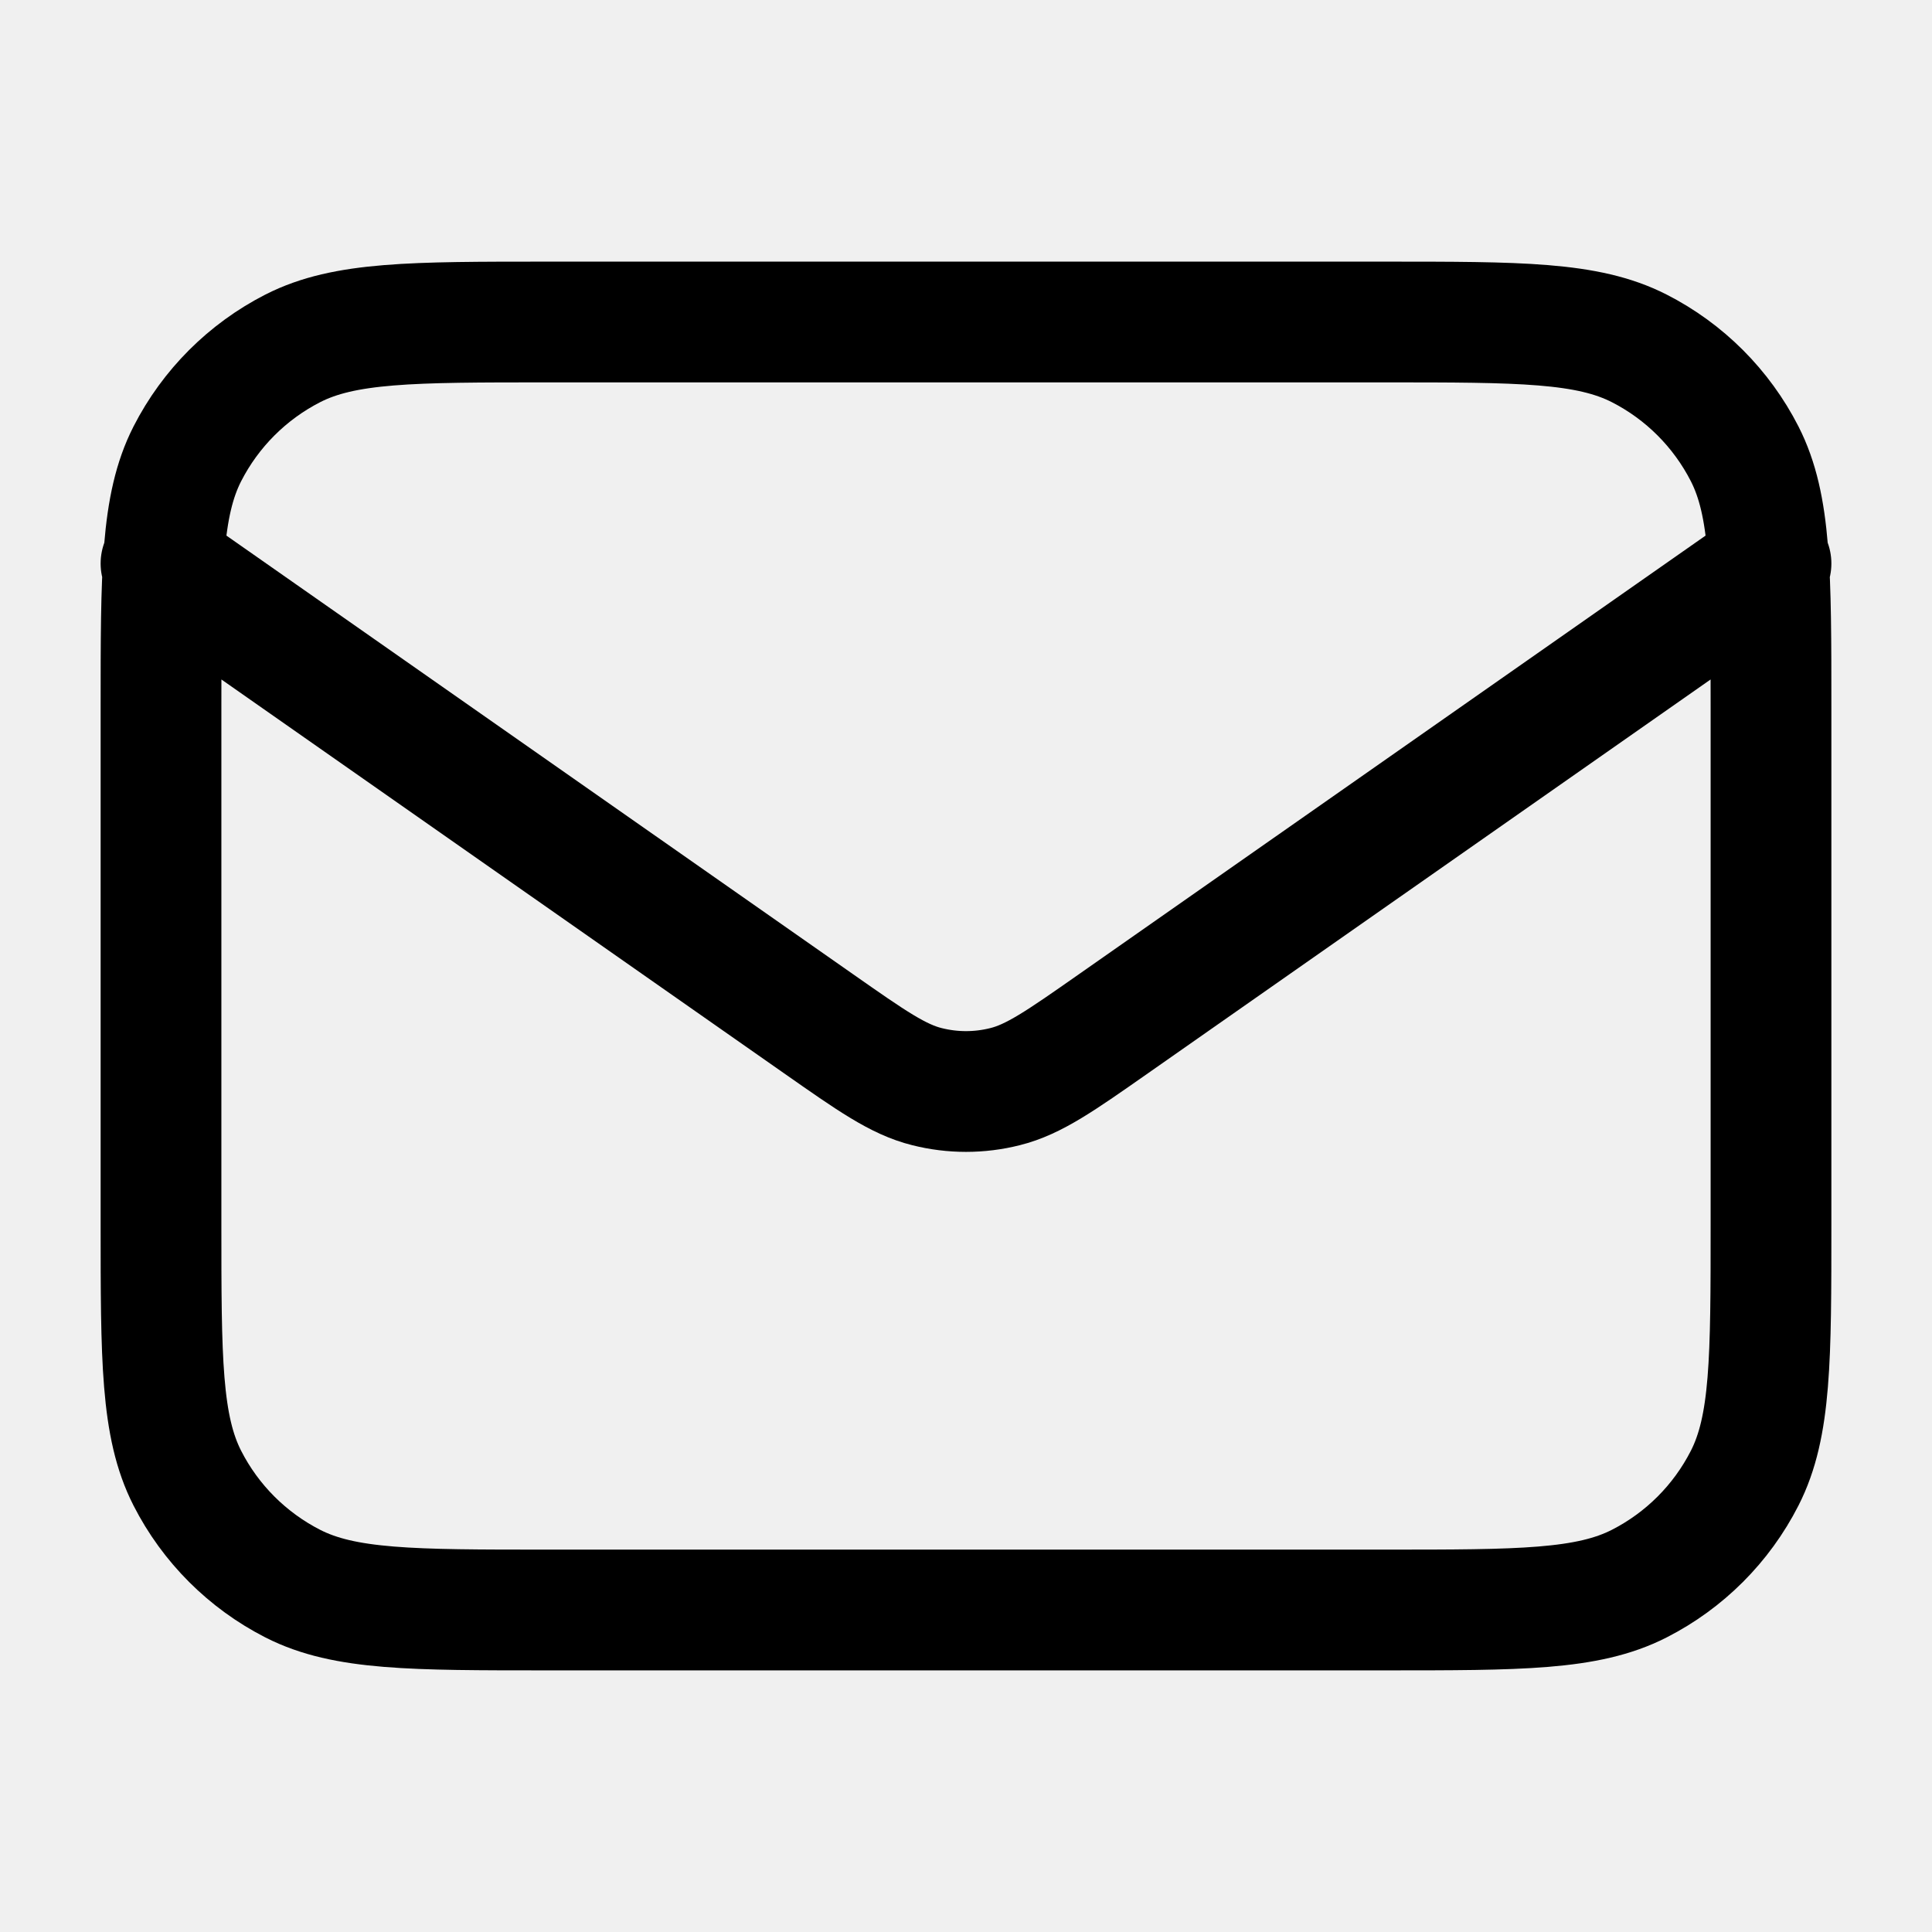
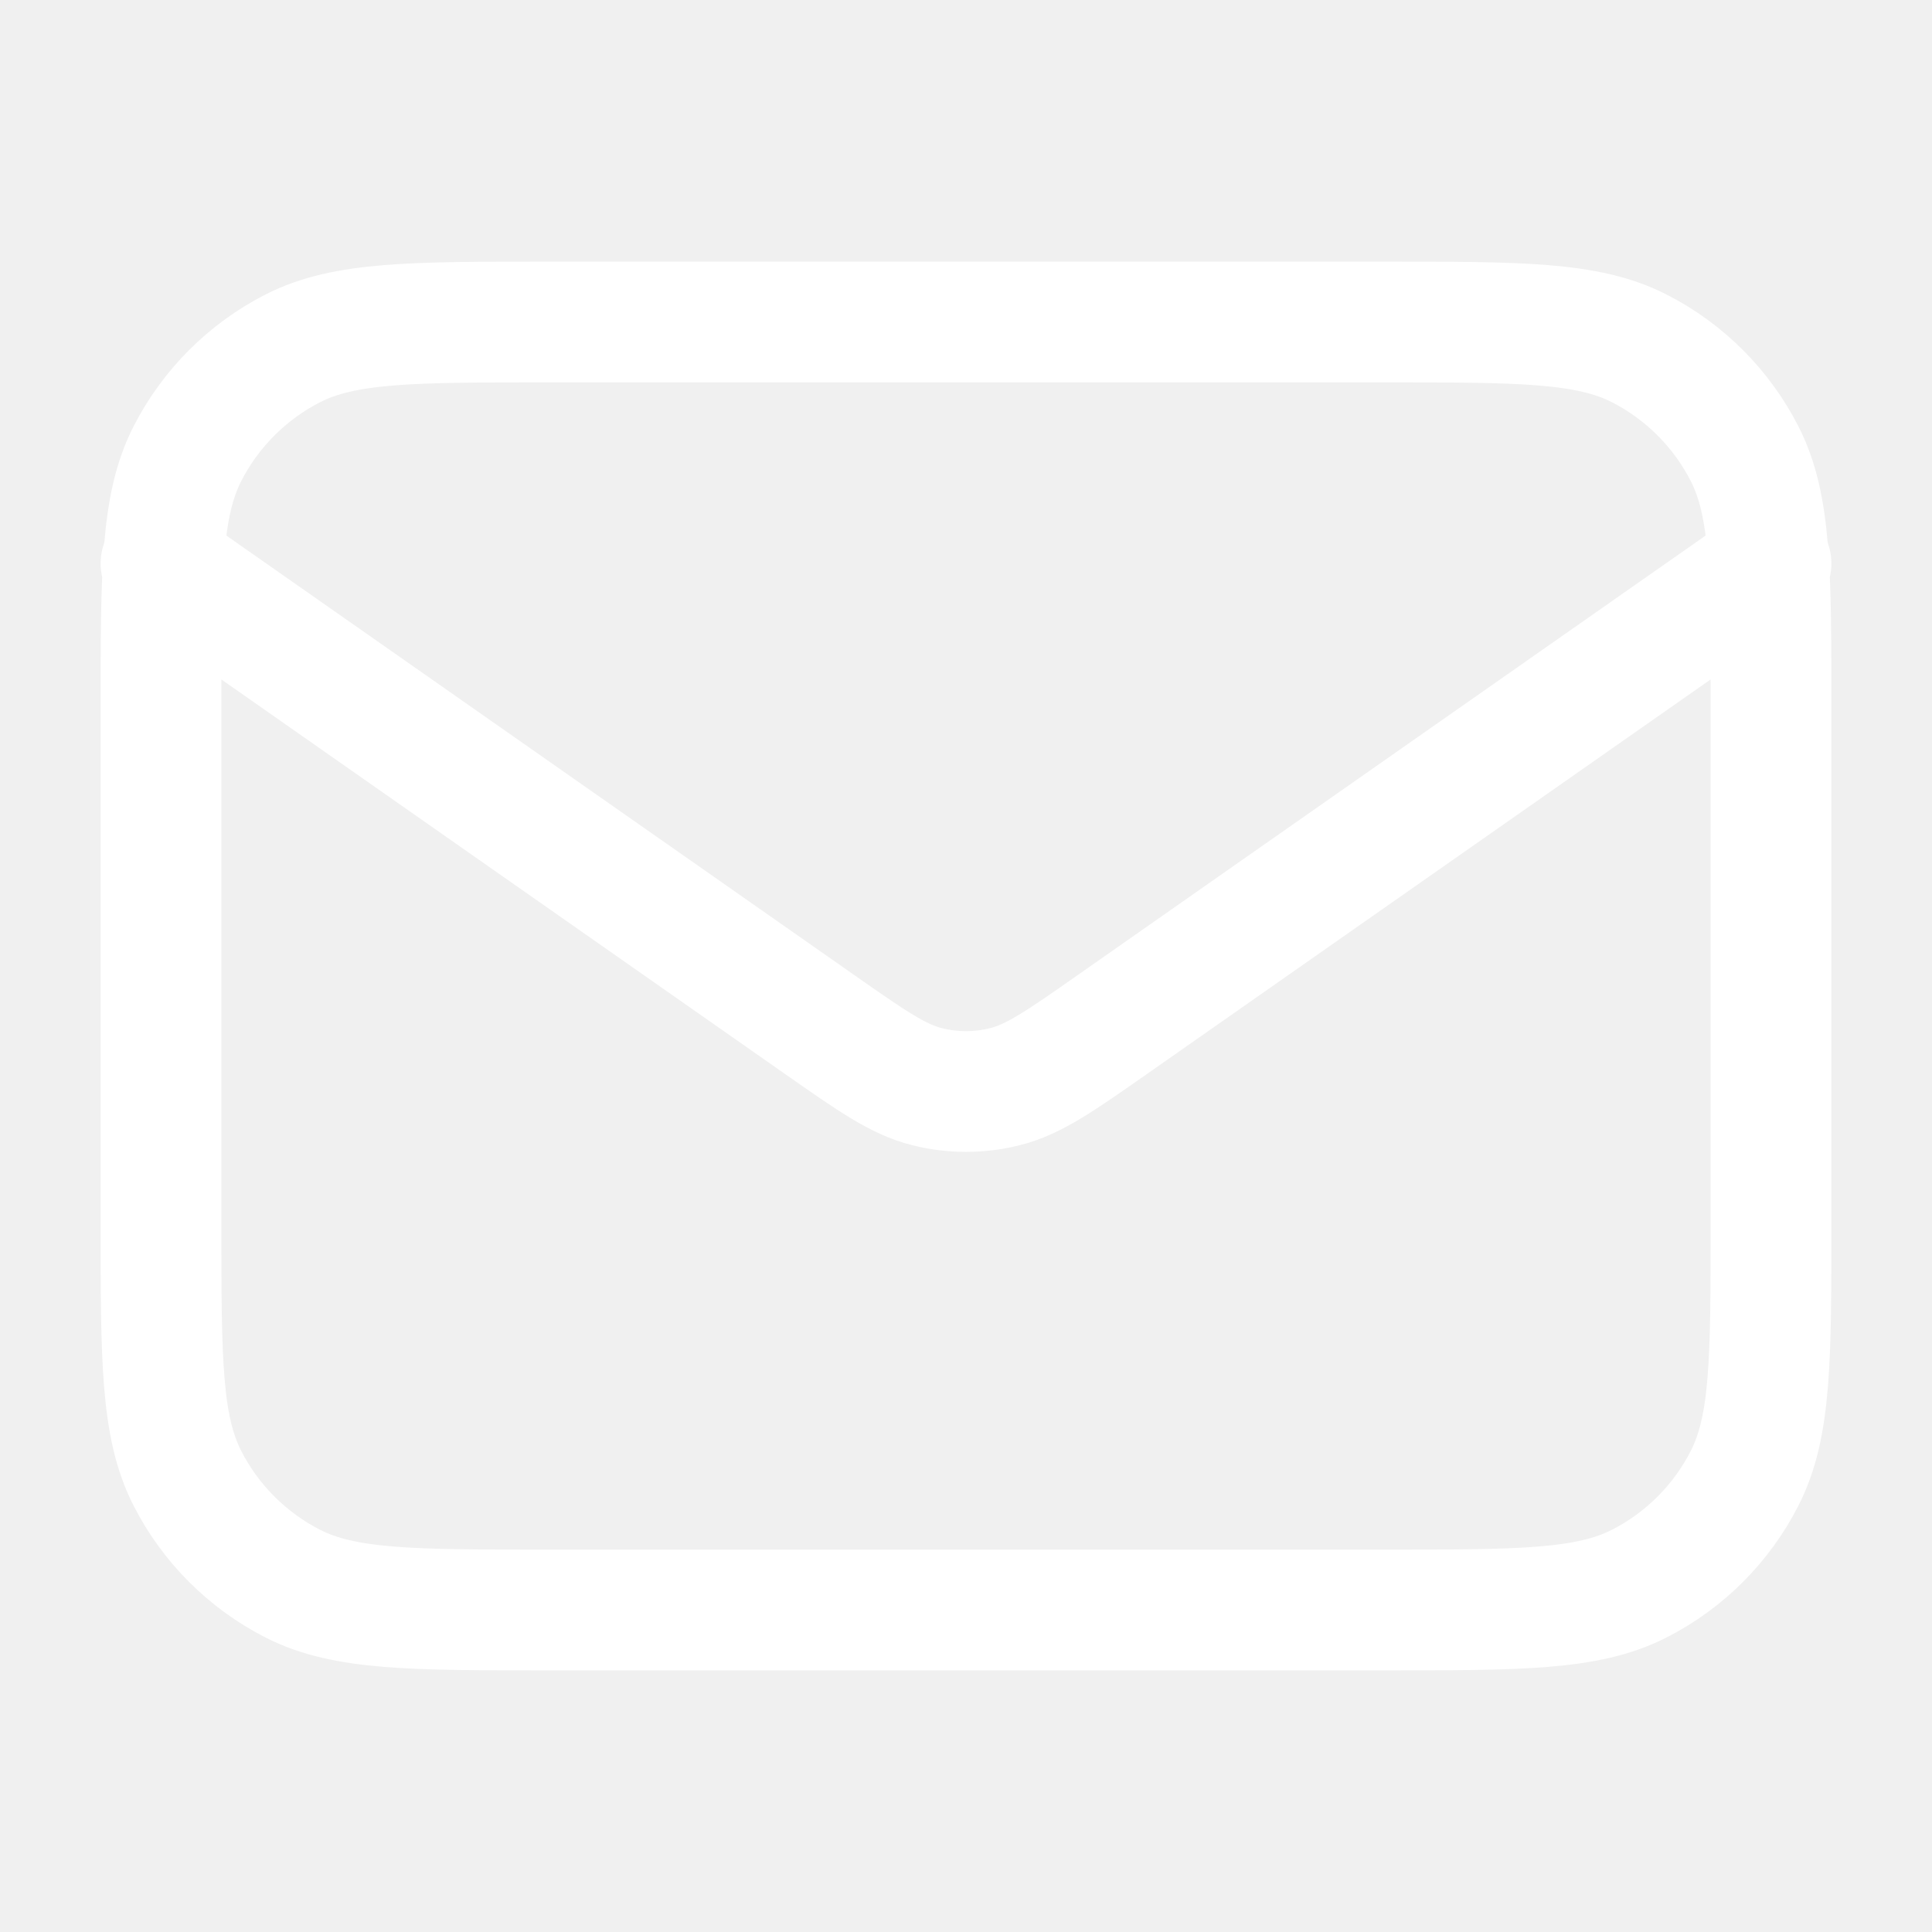
- <svg xmlns="http://www.w3.org/2000/svg" width="24" height="24" viewBox="0 0 24 24" fill="none">
-   <path d="M2 7L10.165 12.715C10.826 13.178 11.157 13.41 11.516 13.499C11.834 13.579 12.166 13.579 12.484 13.499C12.843 13.41 13.174 13.178 13.835 12.715L22 7M6.8 20H17.2C18.88 20 19.72 20 20.362 19.673C20.927 19.385 21.385 18.927 21.673 18.362C22 17.72 22 16.88 22 15.2V8.8C22 7.12 22 6.28 21.673 5.638C21.385 5.074 20.927 4.615 20.362 4.327C19.72 4 18.88 4 17.2 4H6.8C5.12 4 4.28 4 3.638 4.327C3.074 4.615 2.615 5.074 2.327 5.638C2 6.28 2 7.12 2 8.8V15.2C2 16.88 2 17.72 2.327 18.362C2.615 18.927 3.074 19.385 3.638 19.673C4.28 20 5.12 20 6.8 20Z" stroke="black" stroke-width="1.5" stroke-linecap="round" stroke-linejoin="round" />
+ <svg xmlns="http://www.w3.org/2000/svg" width="20" height="20" viewBox="0 0 24 24" fill="none">
+   <path d="M2 7L10.165 12.715C10.826 13.178 11.157 13.41 11.516 13.499C11.834 13.579 12.166 13.579 12.484 13.499C12.843 13.41 13.174 13.178 13.835 12.715L22 7M6.8 20H17.2C18.88 20 19.72 20 20.362 19.673C20.927 19.385 21.385 18.927 21.673 18.362C22 17.72 22 16.88 22 15.2V8.8C22 7.12 22 6.28 21.673 5.638C21.385 5.074 20.927 4.615 20.362 4.327C19.72 4 18.88 4 17.2 4H6.8C5.12 4 4.28 4 3.638 4.327C3.074 4.615 2.615 5.074 2.327 5.638C2 6.28 2 7.12 2 8.8V15.2C2 16.88 2 17.72 2.327 18.362C2.615 18.927 3.074 19.385 3.638 19.673C4.28 20 5.12 20 6.8 20Z" stroke="white" stroke-width="1.5" stroke-linecap="round" stroke-linejoin="round" />
</svg>
